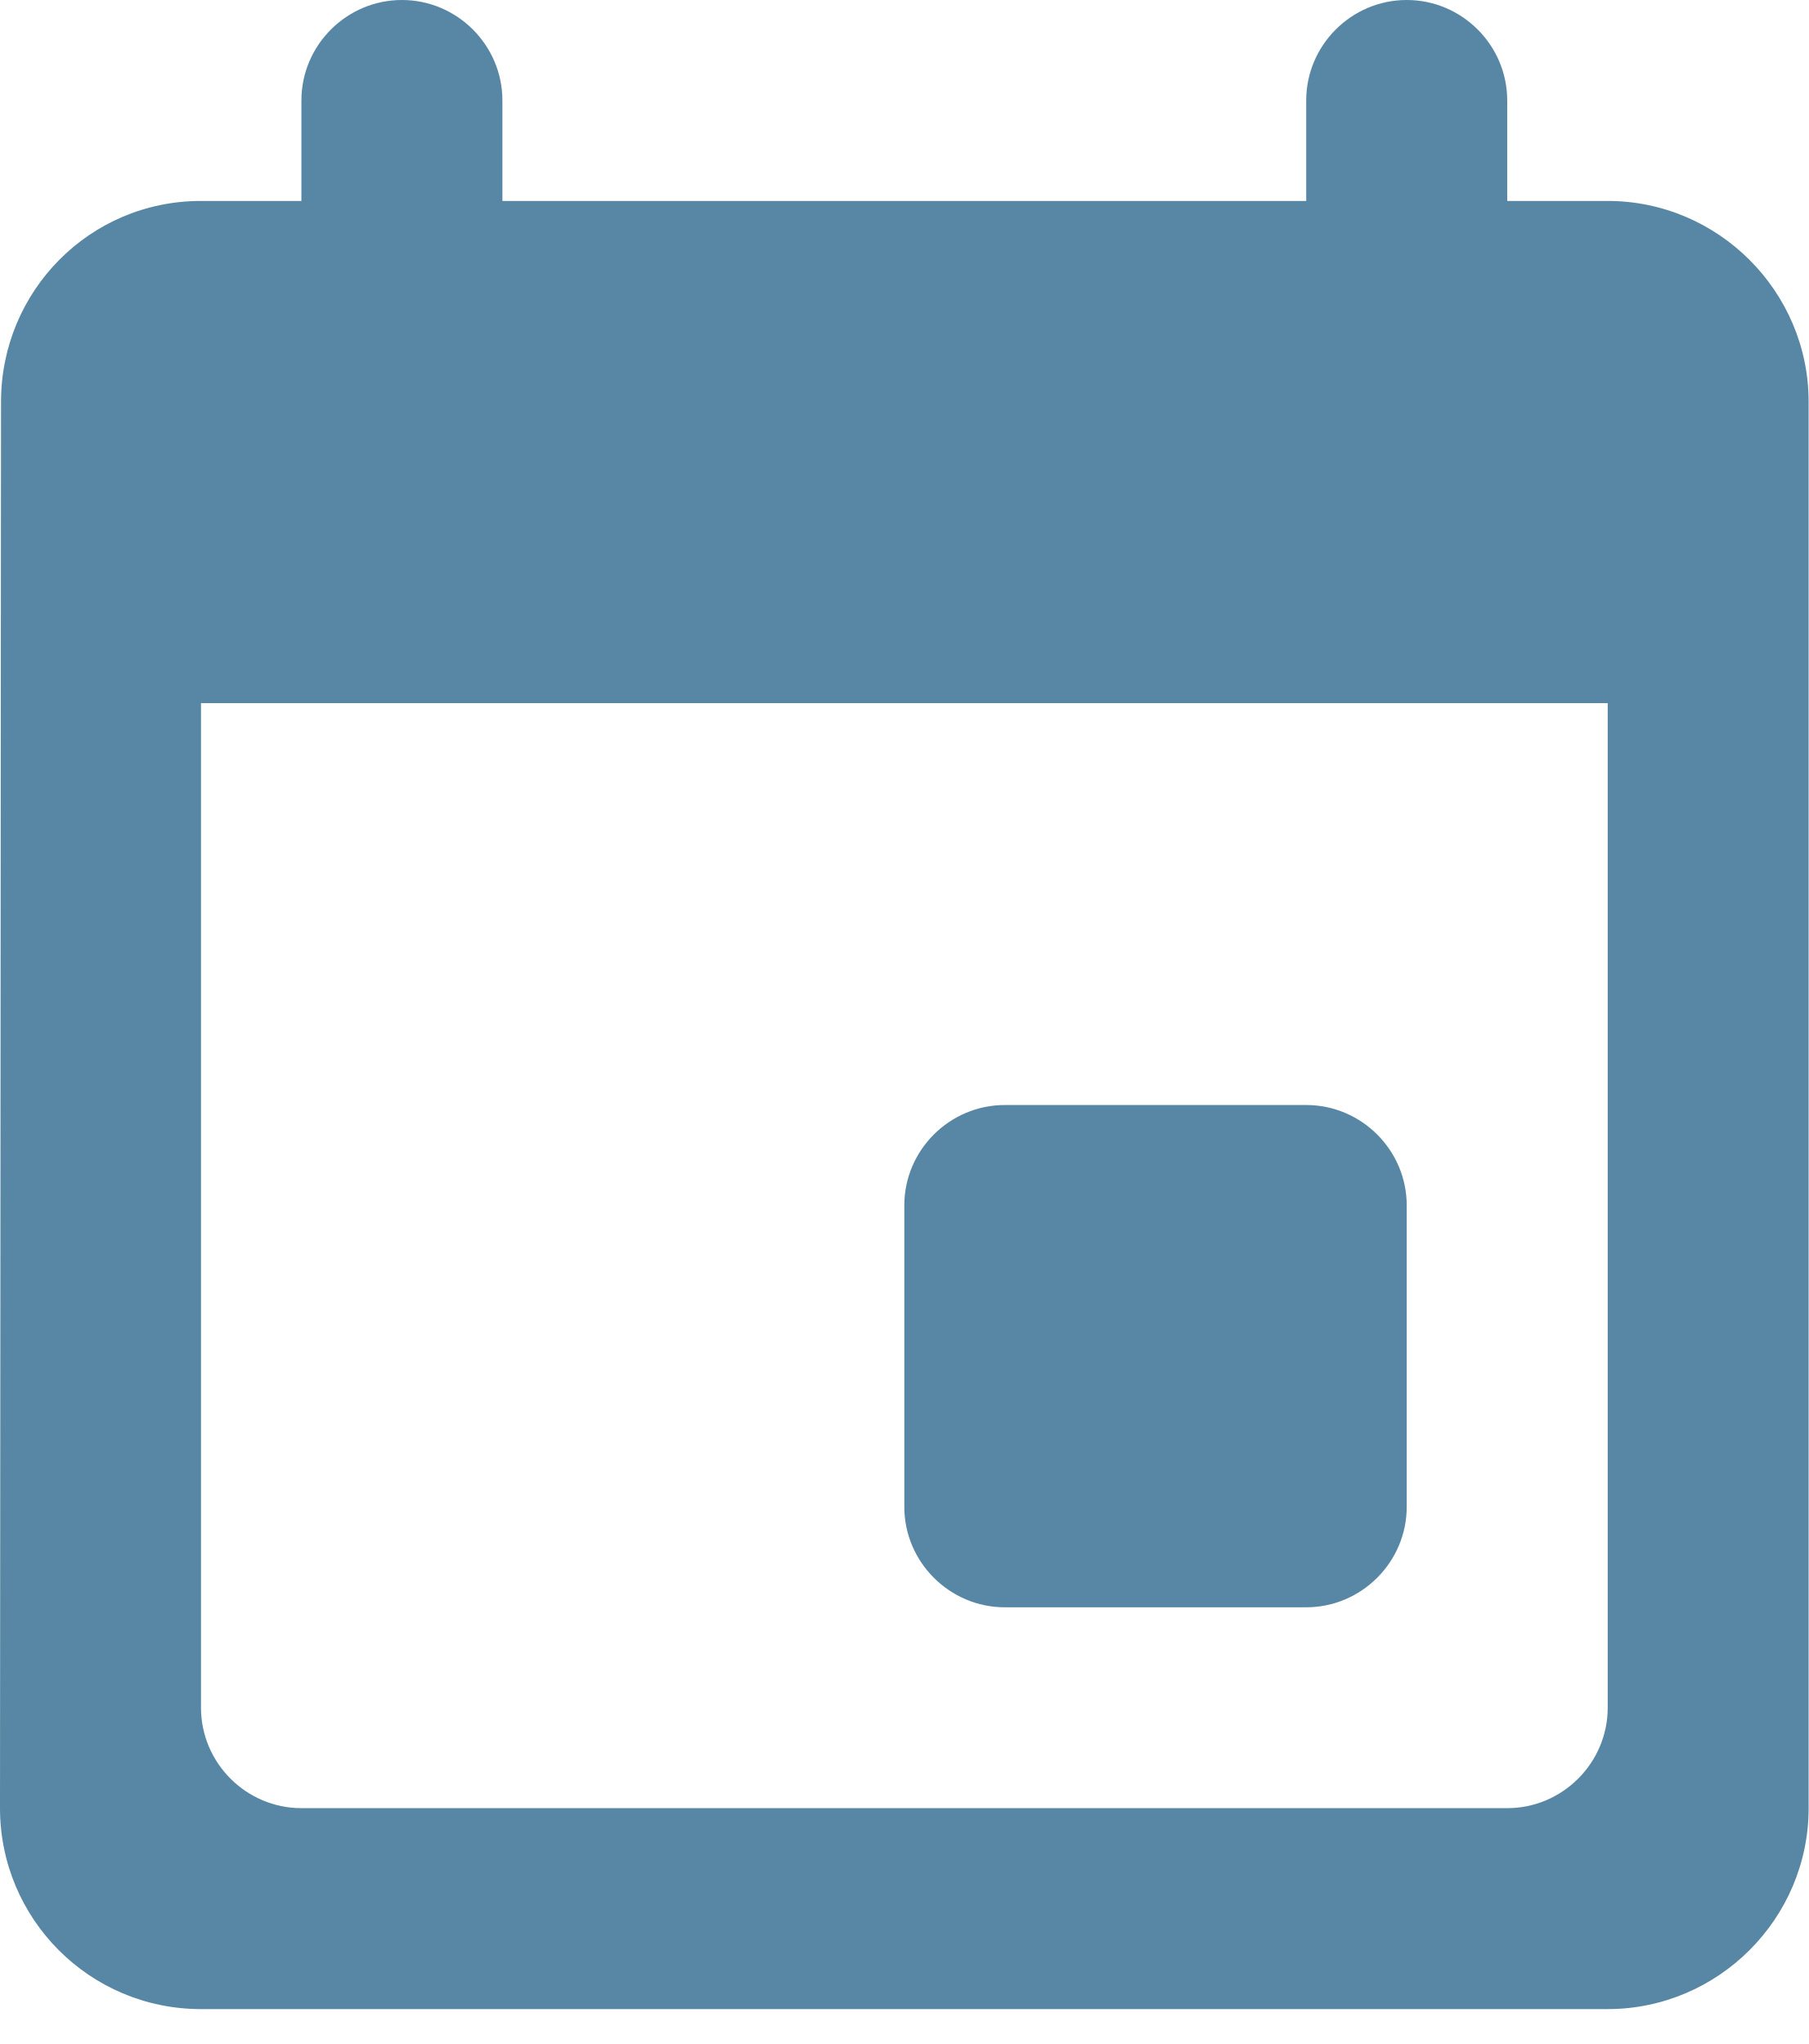
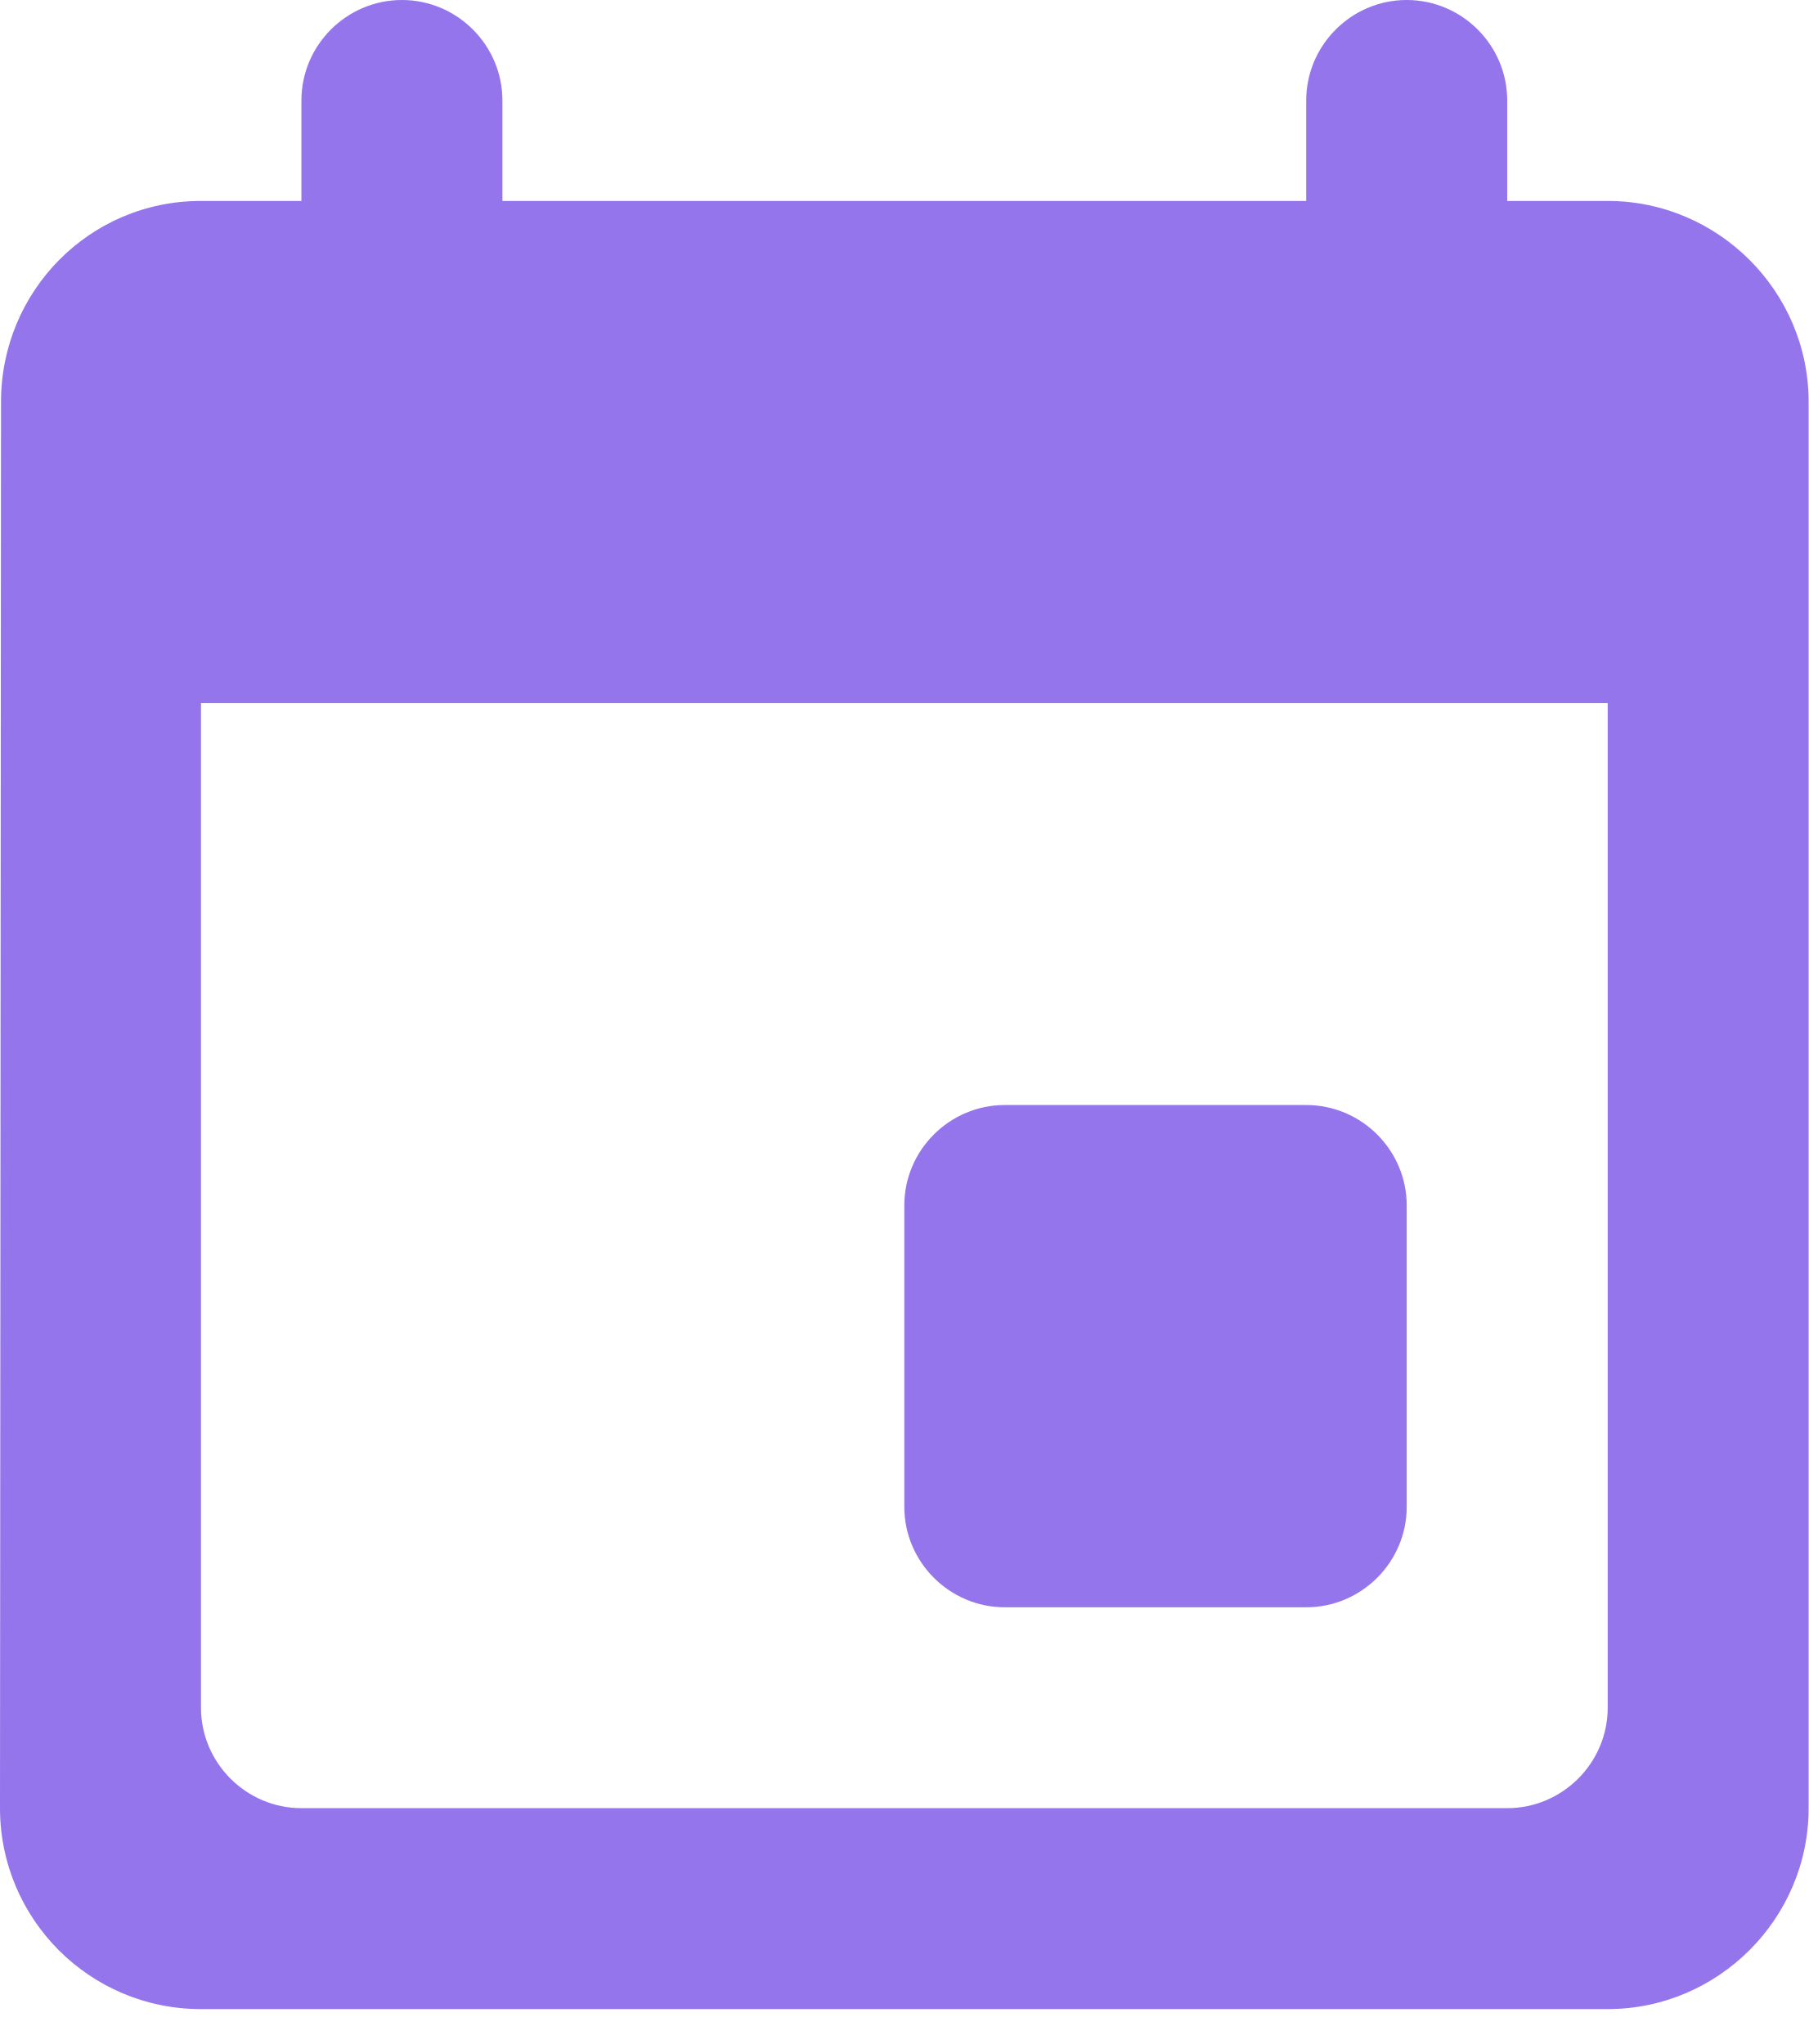
<svg xmlns="http://www.w3.org/2000/svg" width="23" height="26" viewBox="0 0 23 26" fill="none">
-   <path fill-rule="evenodd" clip-rule="evenodd" d="M16.611 14.056H12.778C12.075 14.056 11.5 14.631 11.5 15.333V19.167C11.5 19.869 12.075 20.445 12.778 20.445H16.611C17.314 20.445 17.889 19.869 17.889 19.167V15.333C17.889 14.631 17.314 14.056 16.611 14.056ZM16.611 1.278V2.556H6.389V1.278C6.389 0.575 5.814 0 5.111 0C4.408 0 3.833 0.575 3.833 1.278V2.556H2.556C1.137 2.556 0.013 3.706 0.013 5.111L0 23C0 24.406 1.137 25.556 2.556 25.556H20.444C21.85 25.556 23 24.406 23 23V5.111C23 3.706 21.85 2.556 20.444 2.556H19.167V1.278C19.167 0.575 18.592 0 17.889 0C17.186 0 16.611 0.575 16.611 1.278ZM19.167 23H3.833C3.131 23 2.556 22.425 2.556 21.722V8.944H20.445V21.722C20.445 22.425 19.869 23 19.167 23Z" fill="#5787A4" />
+   <path fill-rule="evenodd" clip-rule="evenodd" d="M16.611 14.056H12.778C12.075 14.056 11.5 14.631 11.5 15.333V19.167C11.5 19.869 12.075 20.445 12.778 20.445H16.611C17.314 20.445 17.889 19.869 17.889 19.167V15.333C17.889 14.631 17.314 14.056 16.611 14.056ZM16.611 1.278V2.556H6.389V1.278C6.389 0.575 5.814 0 5.111 0C4.408 0 3.833 0.575 3.833 1.278V2.556H2.556C1.137 2.556 0.013 3.706 0.013 5.111L0 23C0 24.406 1.137 25.556 2.556 25.556H20.444C21.85 25.556 23 24.406 23 23V5.111C23 3.706 21.85 2.556 20.444 2.556H19.167V1.278C19.167 0.575 18.592 0 17.889 0C17.186 0 16.611 0.575 16.611 1.278ZM19.167 23H3.833C3.131 23 2.556 22.425 2.556 21.722V8.944H20.445V21.722C20.445 22.425 19.869 23 19.167 23Z" fill="#9475EC" />
</svg>
